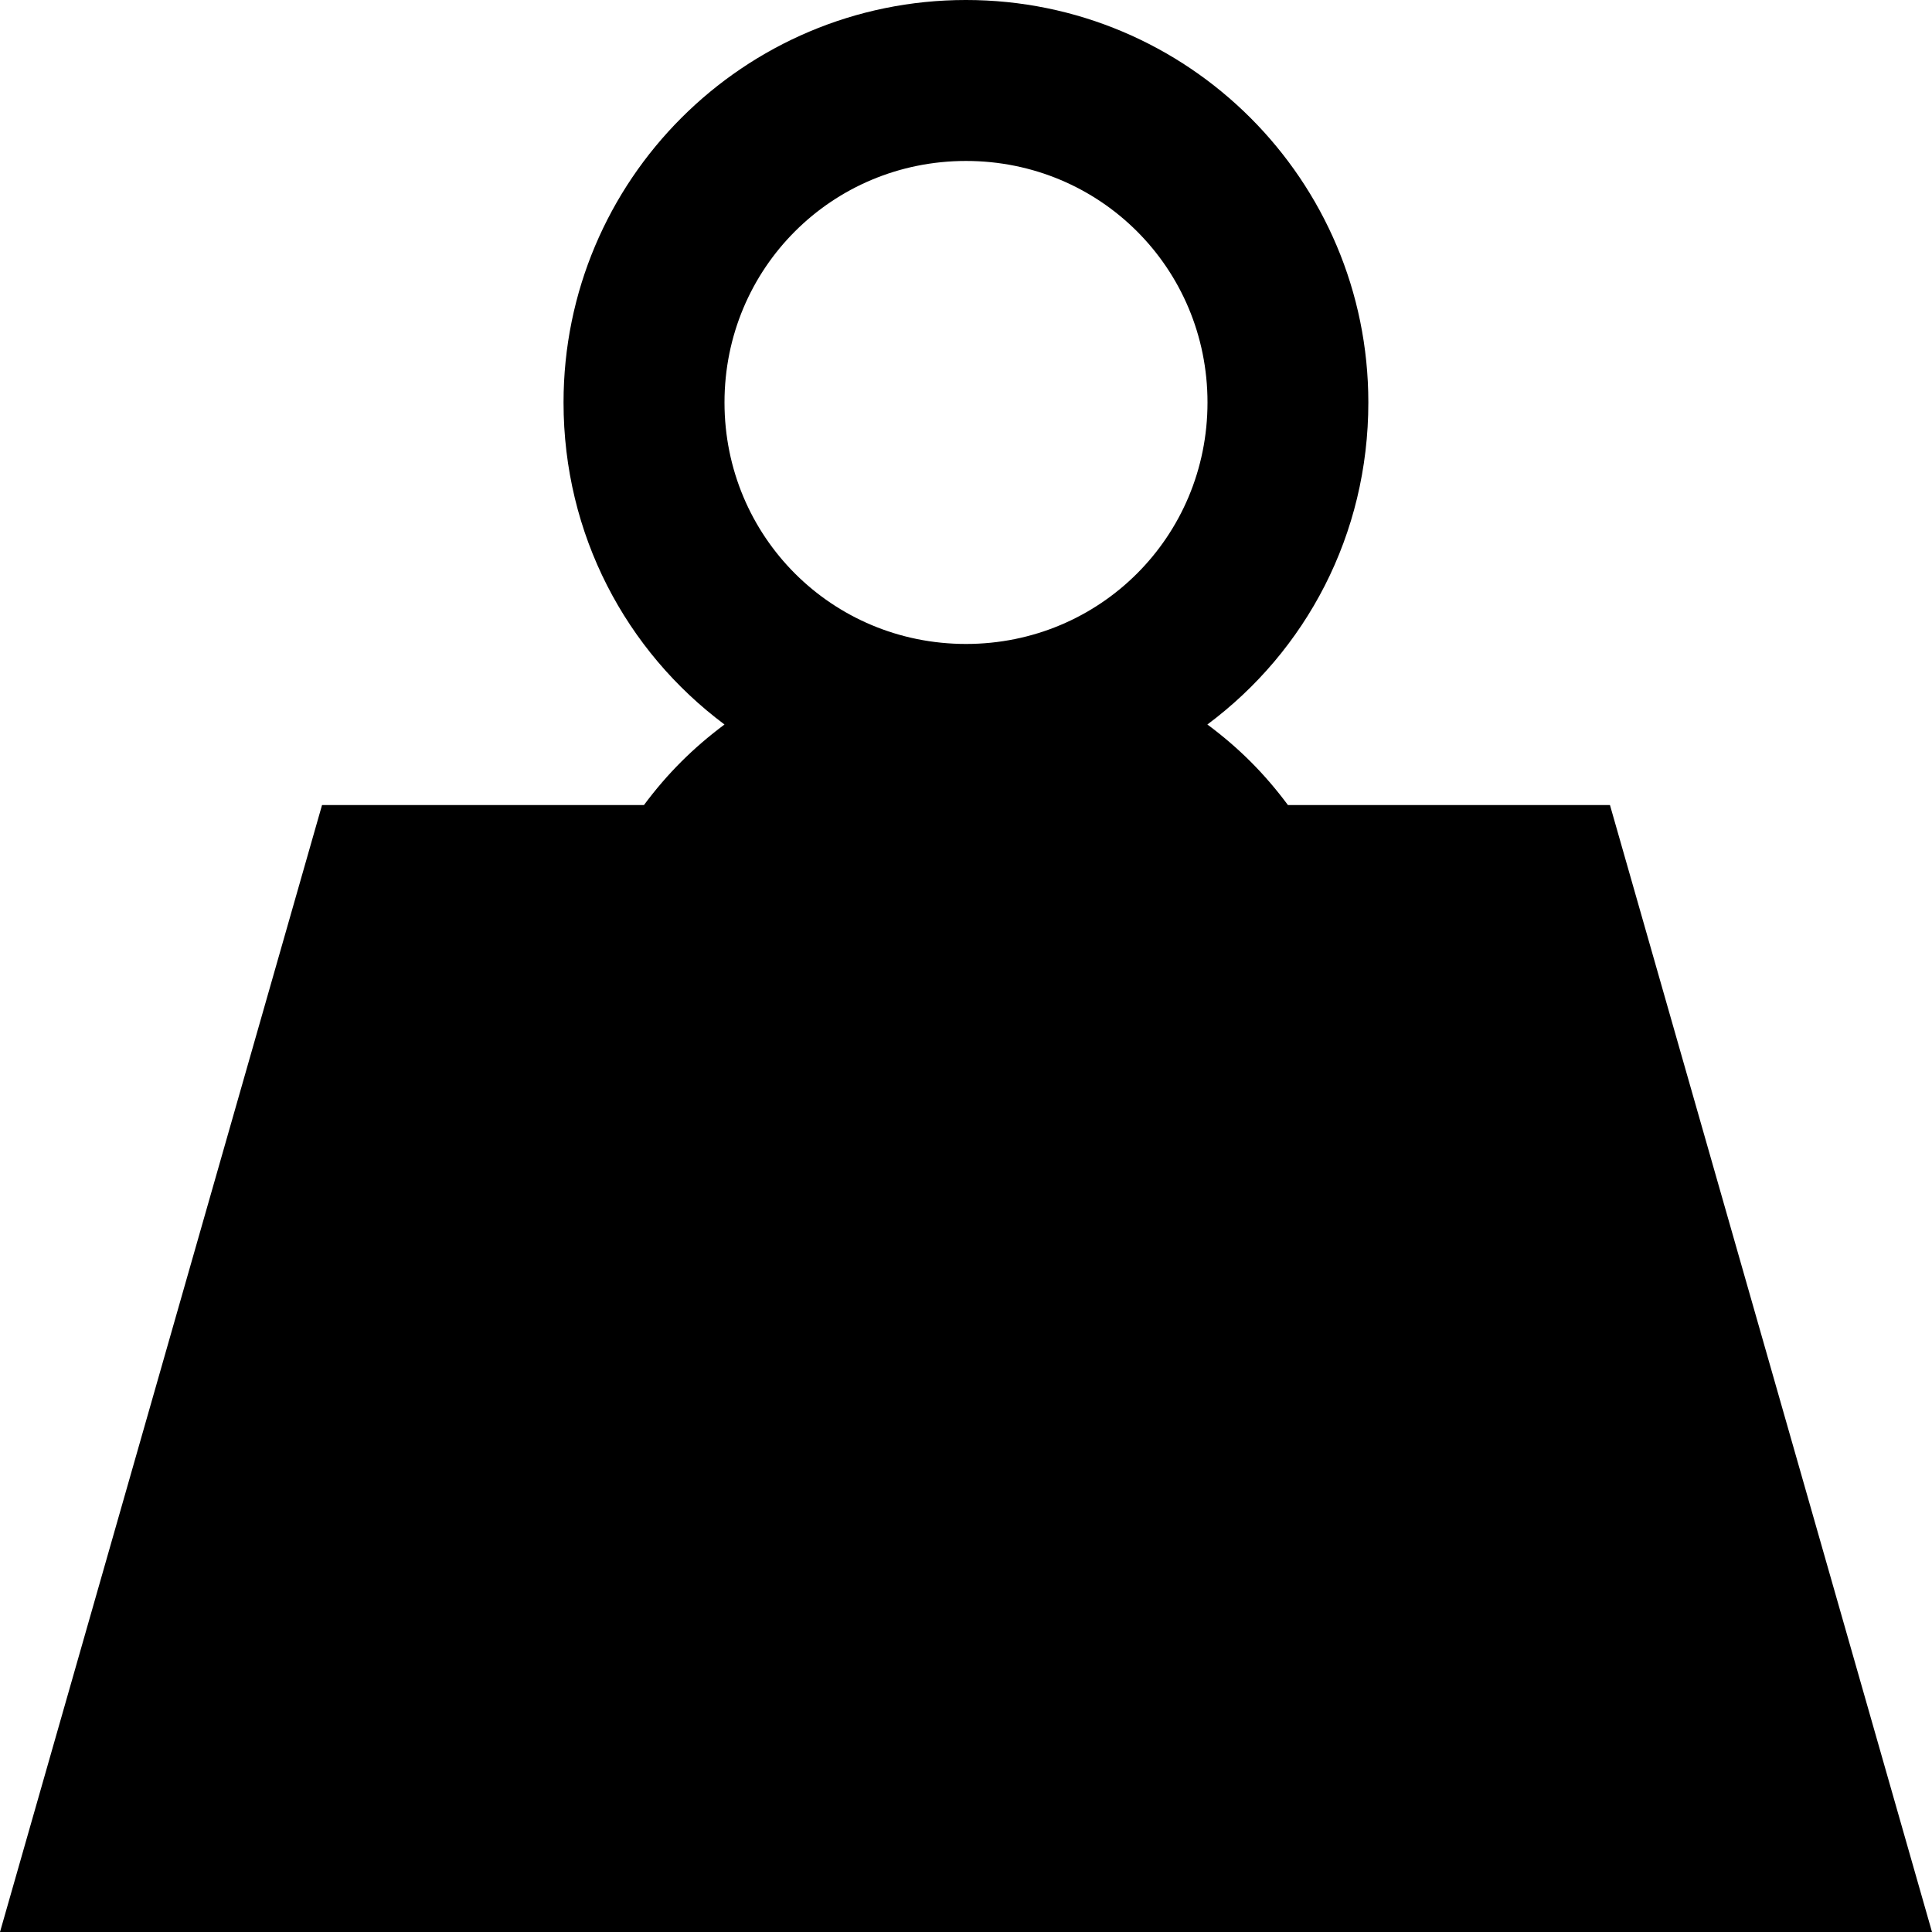
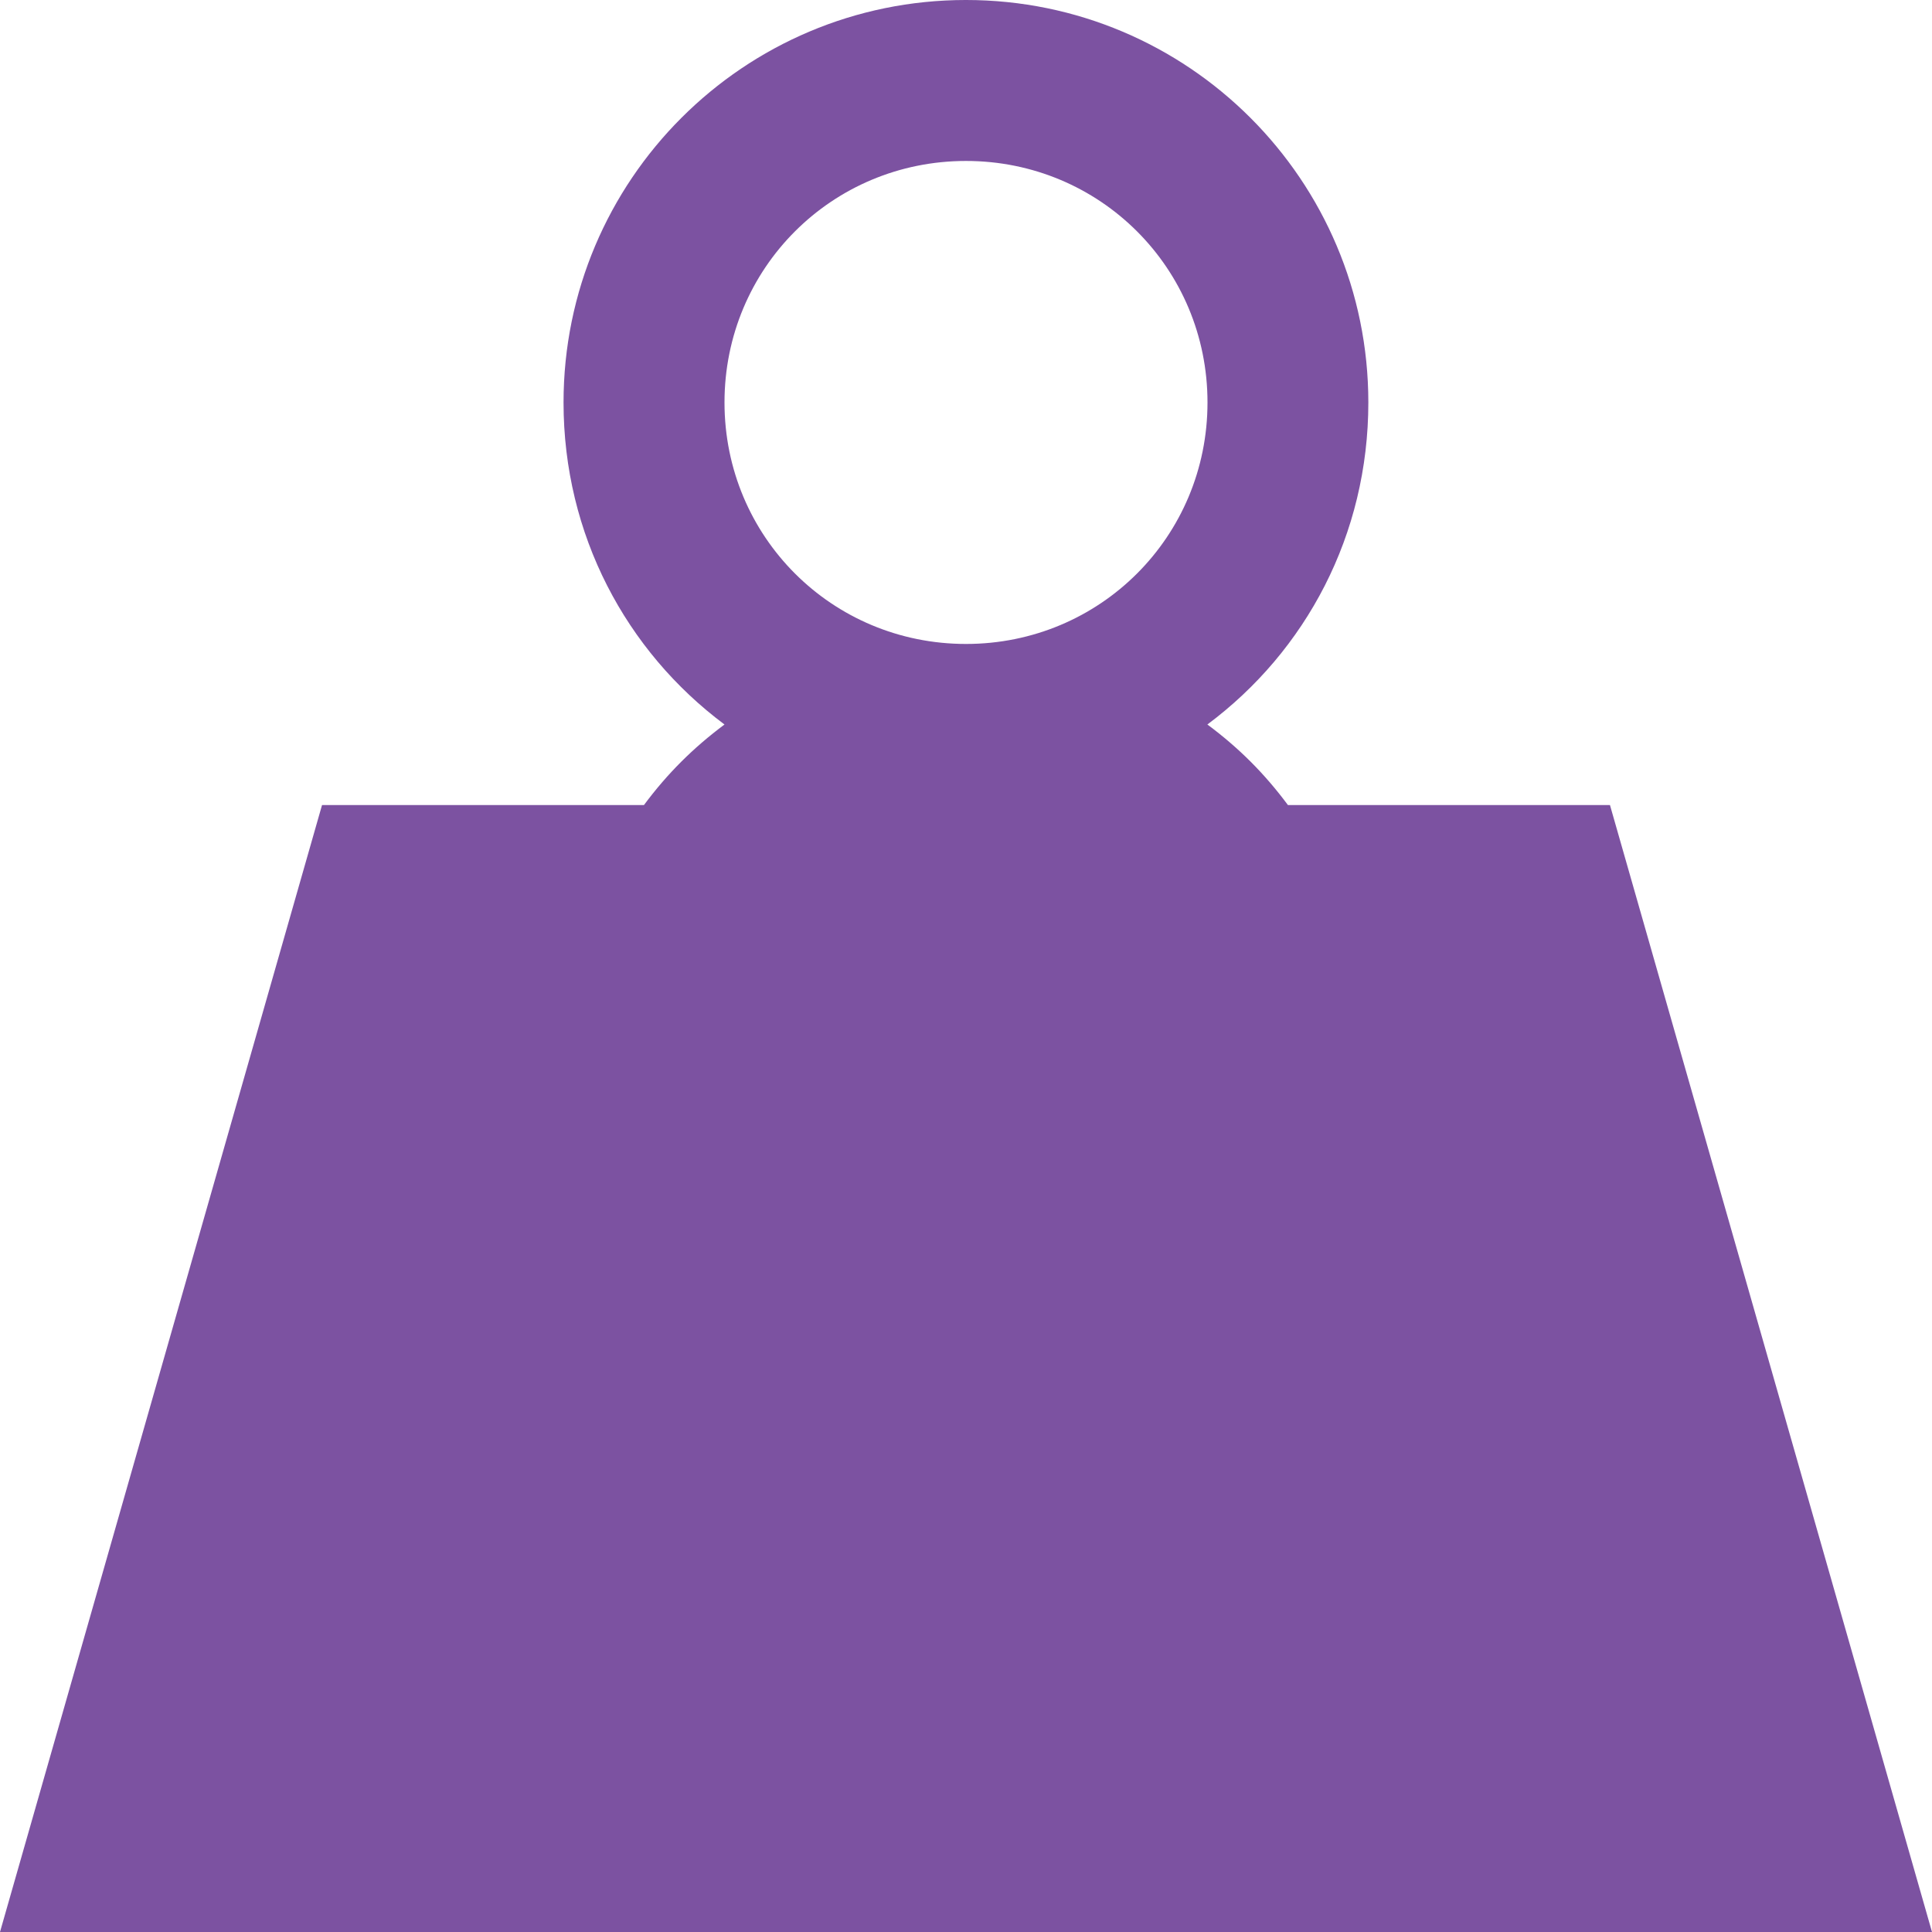
<svg xmlns="http://www.w3.org/2000/svg" xmlns:xlink="http://www.w3.org/1999/xlink" width="16" height="16" viewBox="0 0 16 16" id="svg4219" version="1.1">
  <defs id="defs4221">
    <linearGradient id="linearGradient3775">
      <stop style="stop-color:#939393;stop-opacity:1;" offset="0" id="stop3777" />
      <stop style="stop-color:#f0f0f0;stop-opacity:1;" offset="1" id="stop3779" />
    </linearGradient>
    <linearGradient xlink:href="#linearGradient3775" id="linearGradient3781" x1="64.521" y1="31.14" x2="64.521" y2="213.06" gradientUnits="userSpaceOnUse" gradientTransform="matrix(0.7358491,0,0,1.026042,69.83116,551.3423)" />
  </defs>
  <g id="layer1" transform="translate(0,-1036.362)">
-     <path style="fill:#000000;fill-opacity:1;stroke:none;stroke-width:1" d="m 8,1036.362 c -1.841,0 -3.333,1.492 -3.333,3.333 0,1.095 0.518,2.059 1.333,2.667 -0.26,0.194 -0.473,0.406 -0.667,0.667 H 2.667 L 0,1052.362 h 16 l -2.667,-9.333 h -2.667 c -0.194,-0.261 -0.406,-0.473 -0.667,-0.667 0.816,-0.608 1.333,-1.571 1.333,-2.667 0,-1.841 -1.492,-3.333 -3.333,-3.333 z m 0,1.333 c 1.111,0 2,0.889 2,2 0,1.111 -0.889,2 -2,2 -1.111,0 -2,-0.889 -2,-2 0,-1.111 0.889,-2 2,-2 z" id="path4298" />
+     <path style="fill:#7c52a1;fill-opacity:1;stroke:none;stroke-width:1" d="m 8,1036.362 c -1.841,0 -3.333,1.492 -3.333,3.333 0,1.095 0.518,2.059 1.333,2.667 -0.26,0.194 -0.473,0.406 -0.667,0.667 H 2.667 L 0,1052.362 h 16 l -2.667,-9.333 h -2.667 c -0.194,-0.261 -0.406,-0.473 -0.667,-0.667 0.816,-0.608 1.333,-1.571 1.333,-2.667 0,-1.841 -1.492,-3.333 -3.333,-3.333 z m 0,1.333 c 1.111,0 2,0.889 2,2 0,1.111 -0.889,2 -2,2 -1.111,0 -2,-0.889 -2,-2 0,-1.111 0.889,-2 2,-2 z" id="path4298" />
  </g>
</svg>
